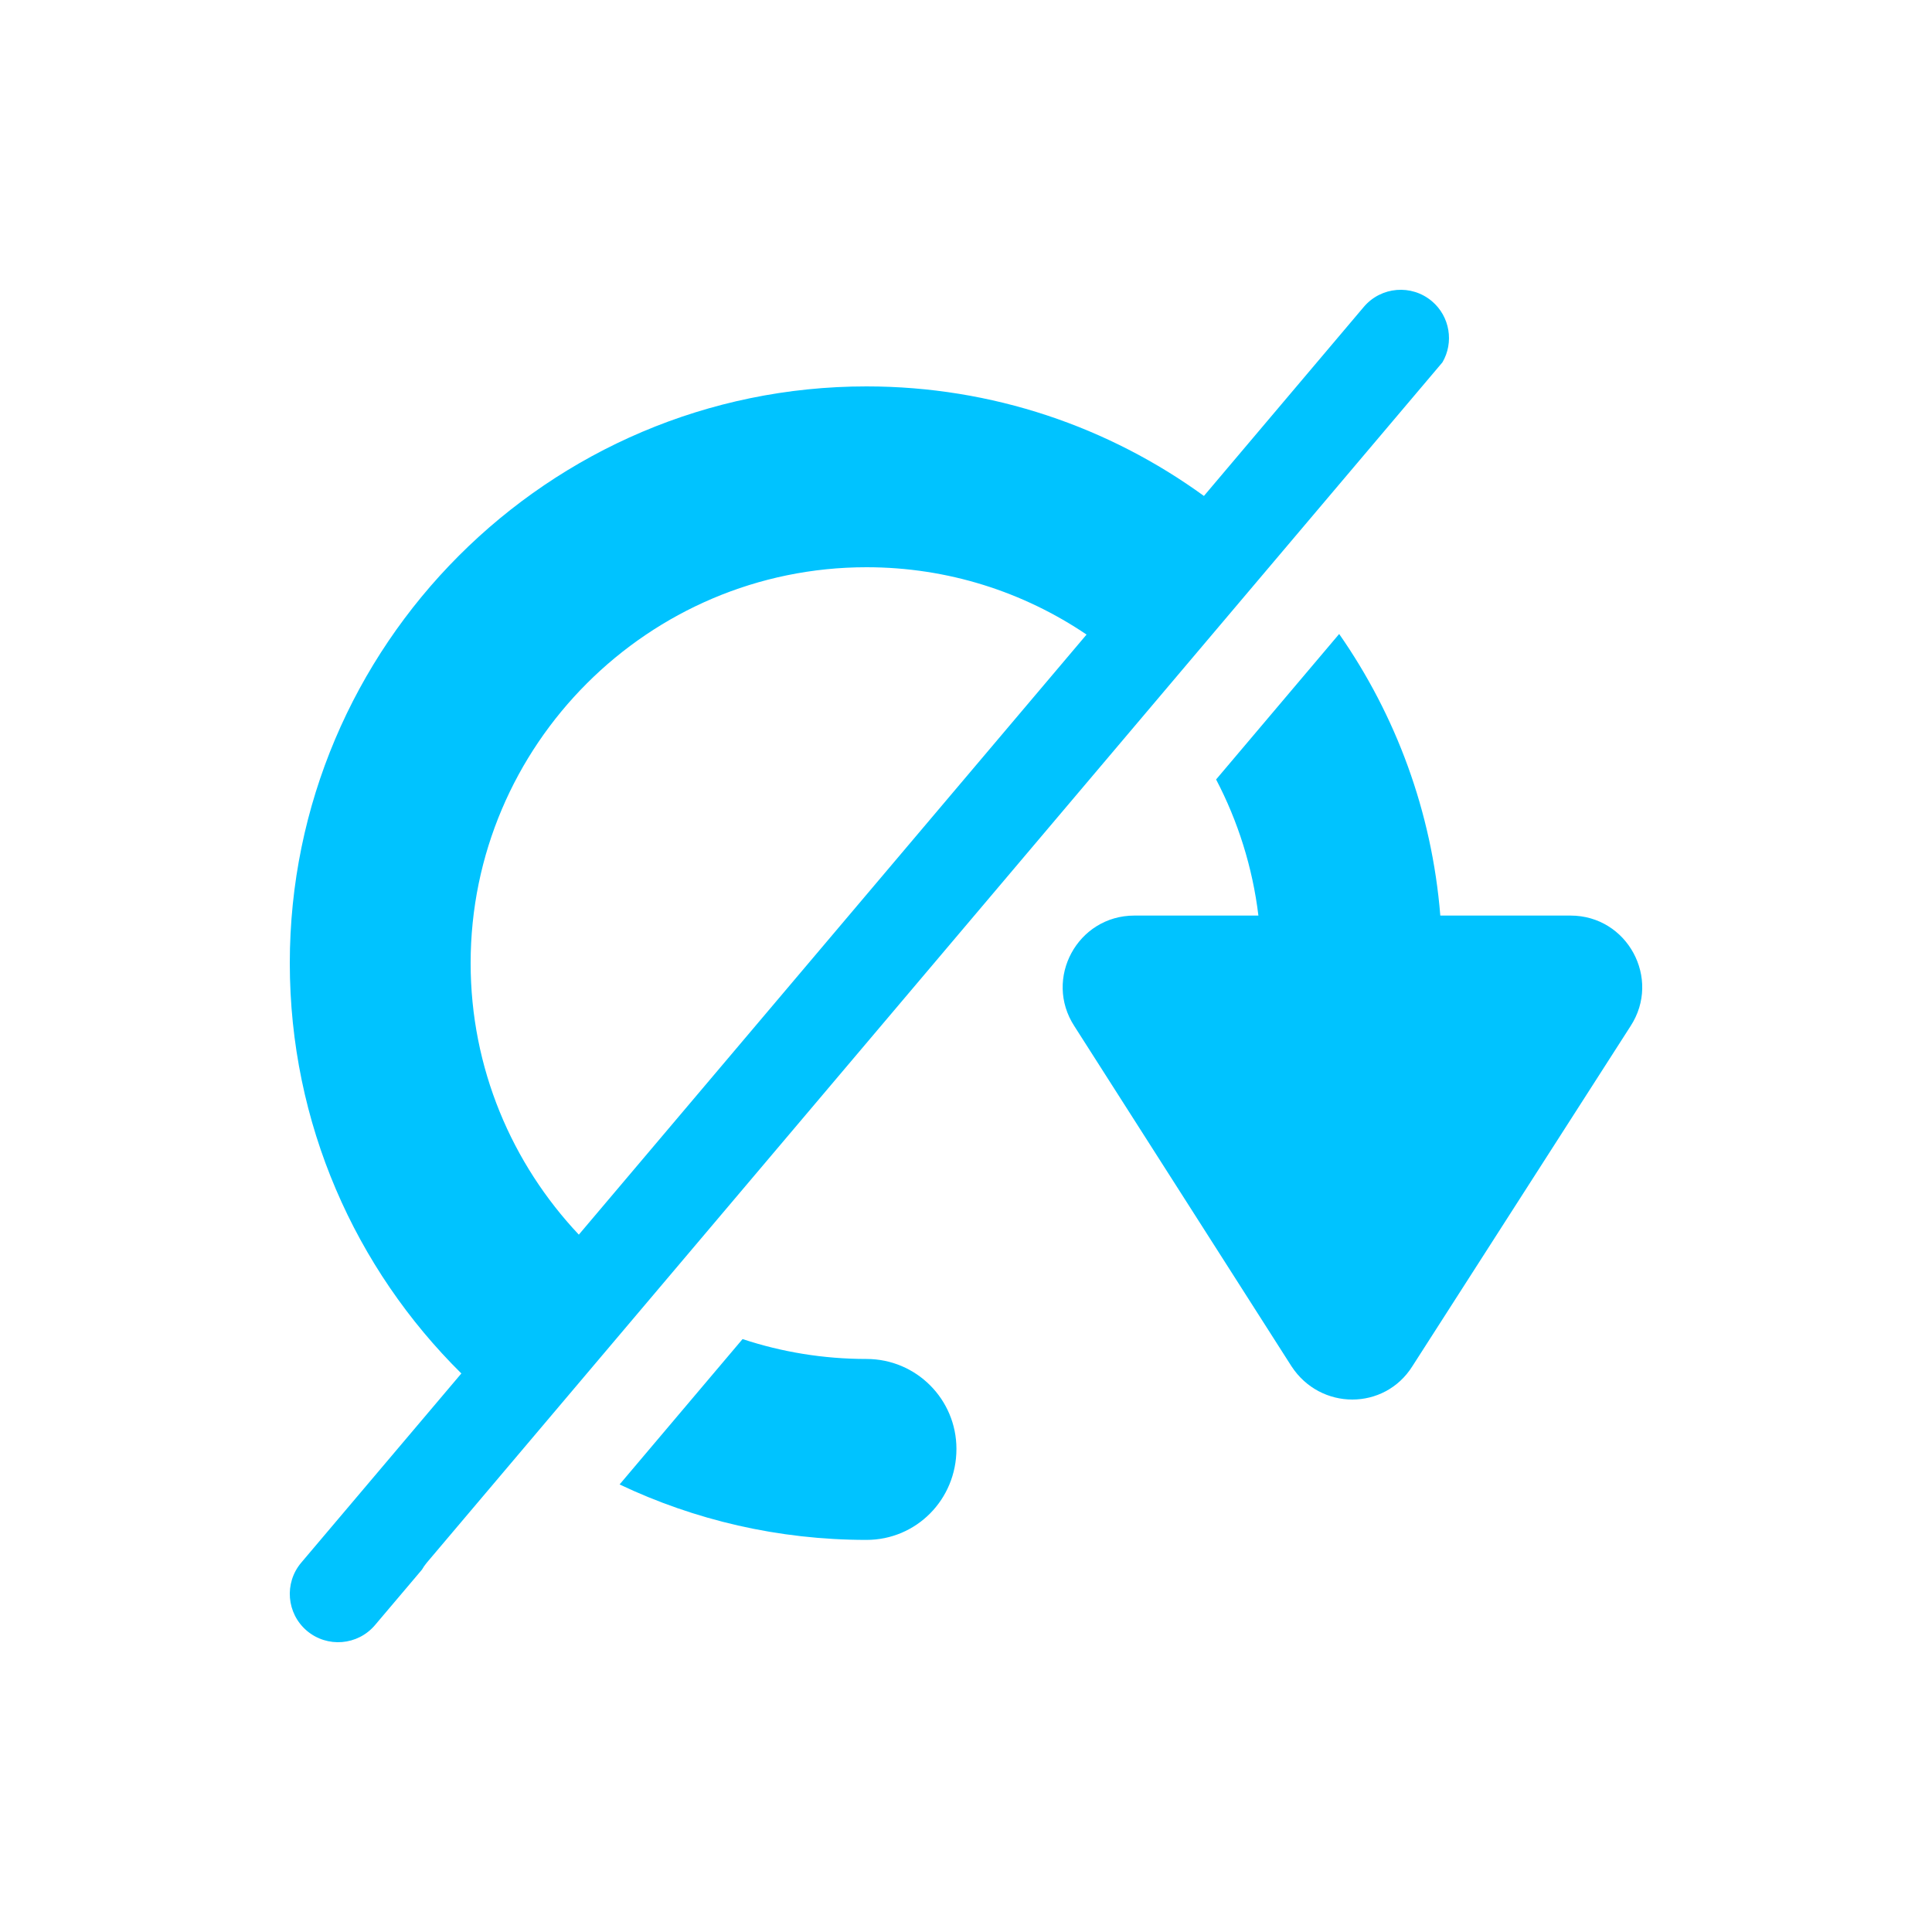
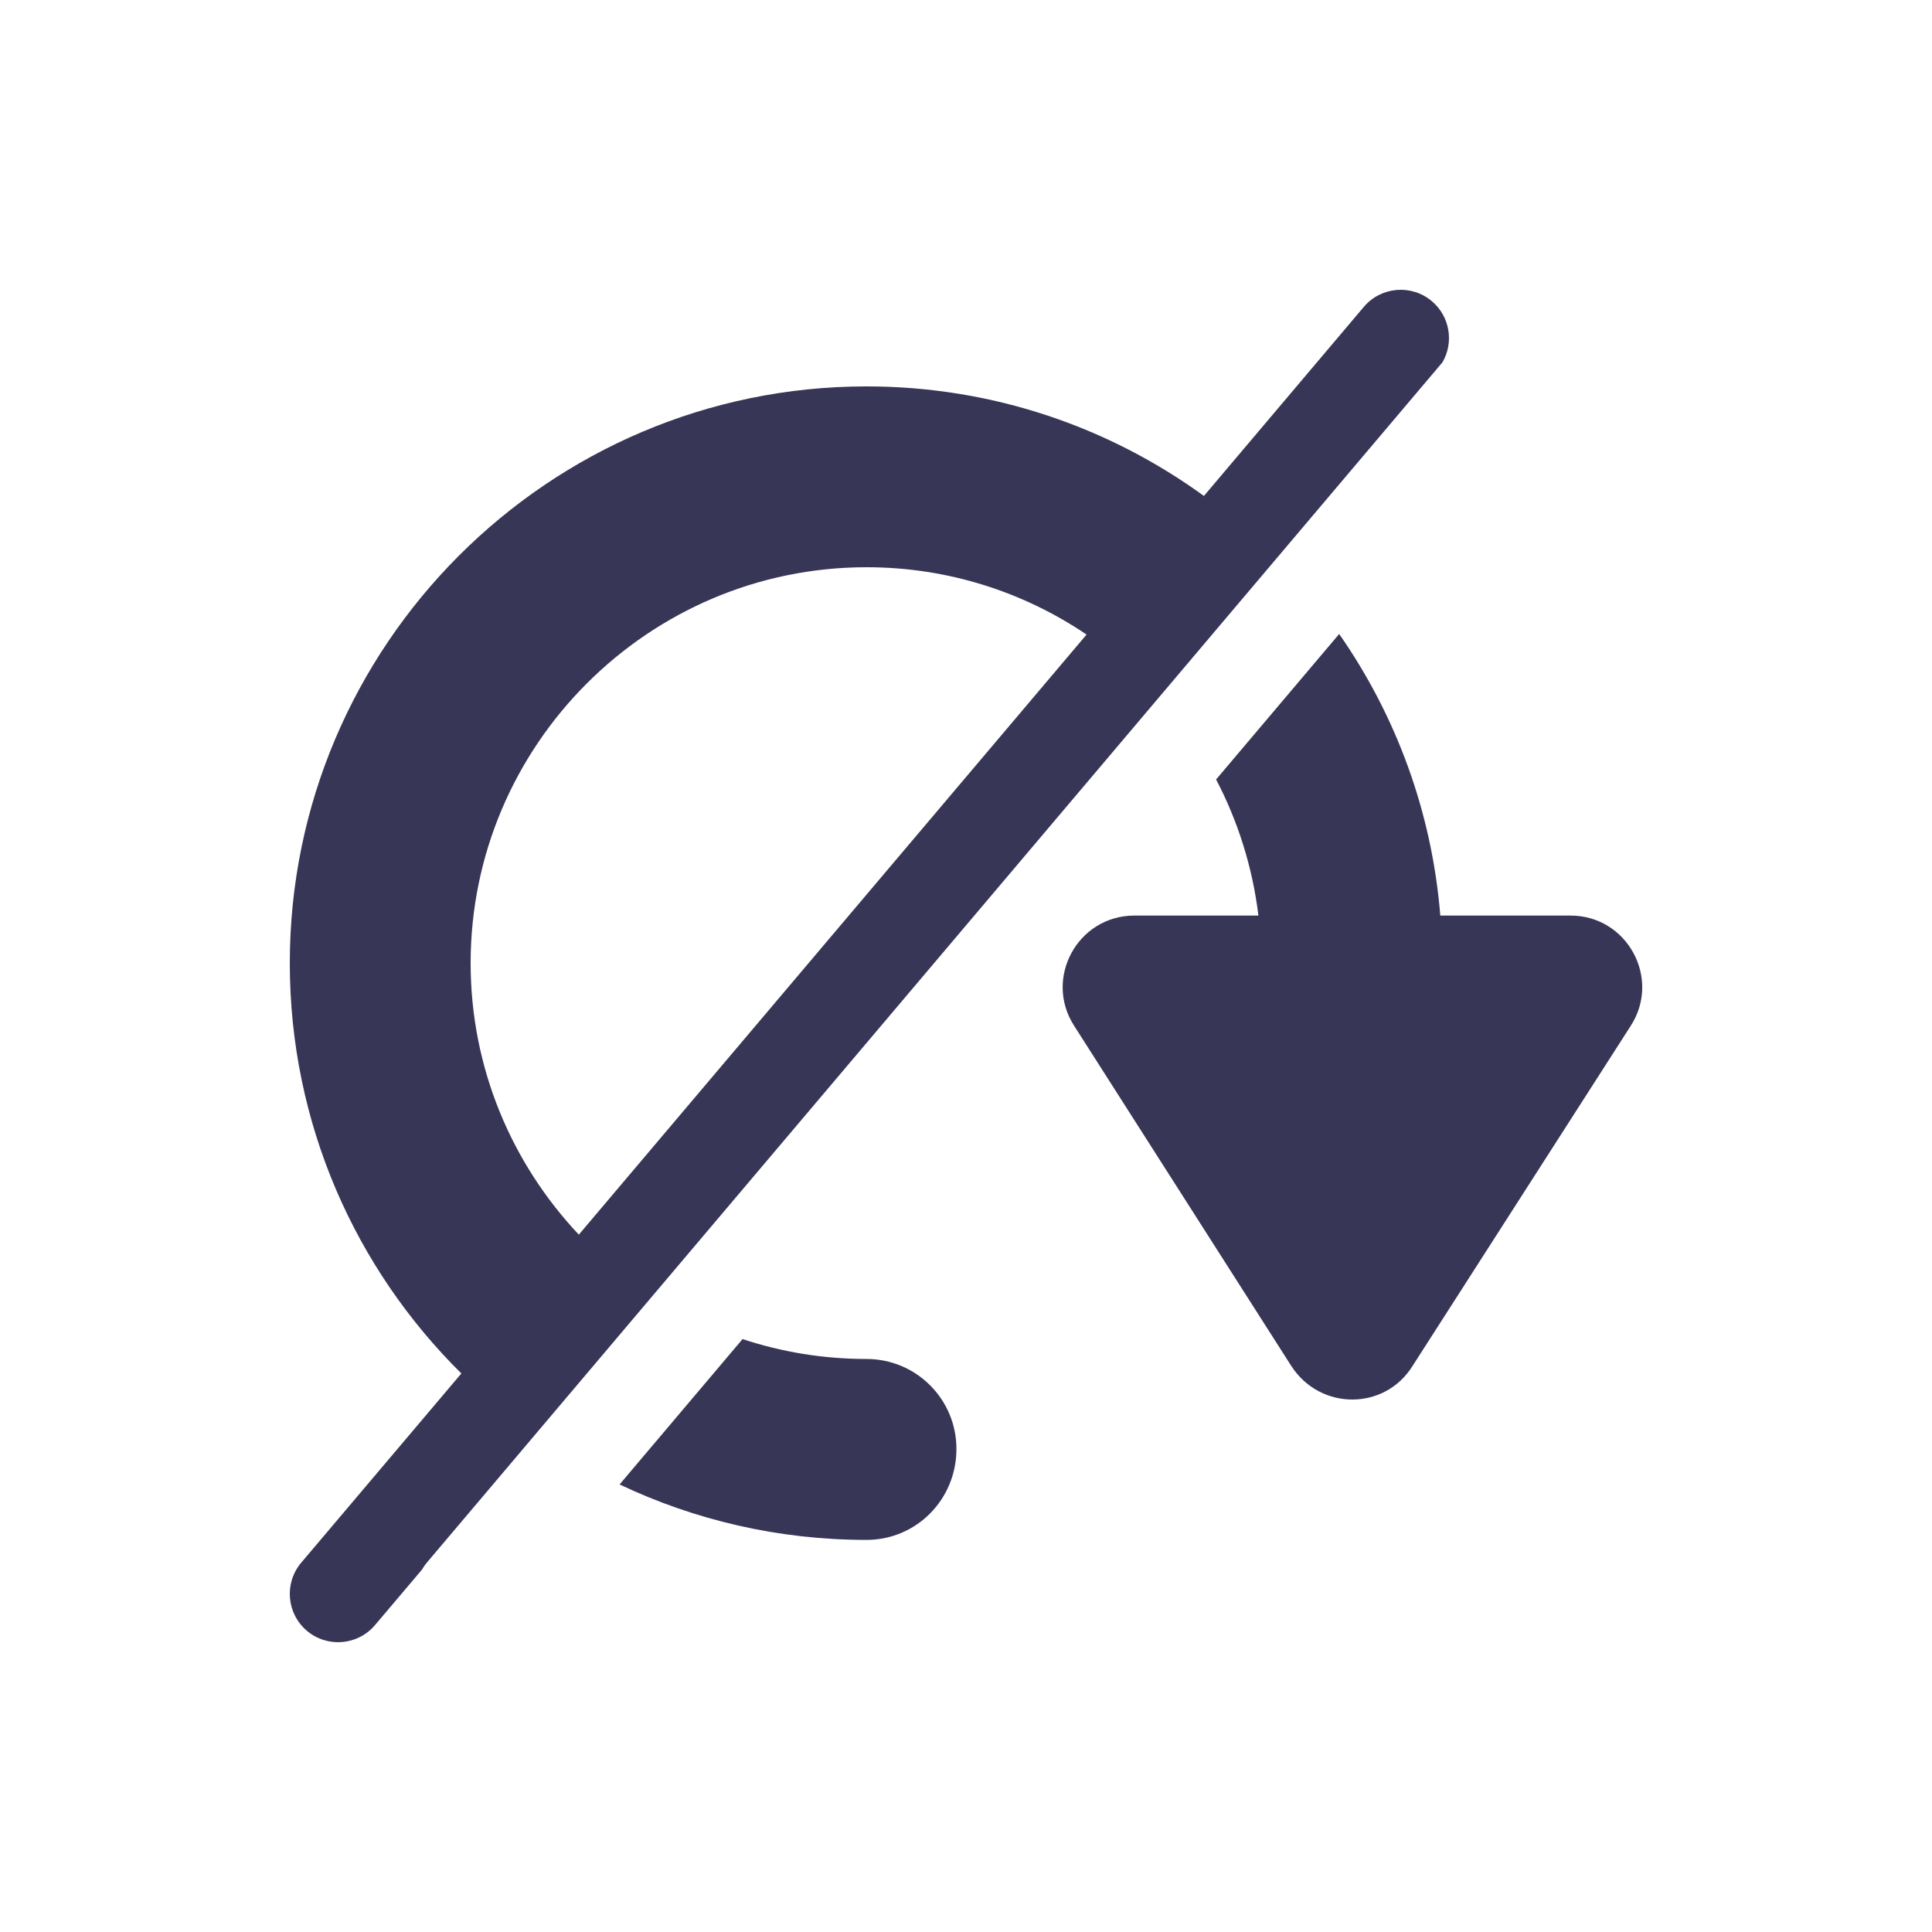
<svg xmlns="http://www.w3.org/2000/svg" width="20px" height="20px" viewBox="0 0 20 20" version="1.1">
  <defs />
  <g id="dont-rotate-active" stroke="none" stroke-width="1" fill="none" fill-rule="evenodd">
-     <path d="M12.589,8.069 L13.863,6.563 C14.449,7.403 14.823,8.401 14.91,9.478 L16.258,9.478 C16.847,9.478 17.2,10.131 16.879,10.623 L14.621,14.143 C14.332,14.603 13.669,14.603 13.369,14.143 L11.122,10.623 C10.801,10.131 11.154,9.478 11.743,9.478 L13.027,9.478 C12.966,8.975 12.814,8.499 12.589,8.069 Z M14.932,3.751 L4.418,16.177 C4.399,16.2 4.382,16.224 4.368,16.249 L3.882,16.823 C3.703,17.034 3.388,17.06 3.177,16.882 C2.966,16.703 2.94,16.388 3.118,16.177 L4.776,14.218 C3.68,13.135 3,11.632 3,9.97 C3,6.686 5.675,4 8.97,4 C10.274,4 11.481,4.421 12.463,5.134 L14.118,3.177 C14.297,2.966 14.612,2.94 14.823,3.118 C15.011,3.277 15.052,3.546 14.932,3.751 Z M6.414,15.367 L7.687,13.862 C8.091,13.996 8.523,14.068 8.97,14.068 C9.485,14.068 9.901,14.485 9.901,14.999 C9.901,15.524 9.485,15.941 8.97,15.941 C8.056,15.941 7.189,15.735 6.414,15.367 Z M11.248,6.569 C10.597,6.129 9.814,5.872 8.97,5.872 C6.714,5.872 4.872,7.713 4.872,9.97 C4.872,11.057 5.299,12.046 5.992,12.781 L11.248,6.569 Z" id="Combined-Shape" fill="#00c3ff" />
+     <path d="M12.589,8.069 L13.863,6.563 C14.449,7.403 14.823,8.401 14.91,9.478 L16.258,9.478 C16.847,9.478 17.2,10.131 16.879,10.623 L14.621,14.143 C14.332,14.603 13.669,14.603 13.369,14.143 L11.122,10.623 C10.801,10.131 11.154,9.478 11.743,9.478 L13.027,9.478 C12.966,8.975 12.814,8.499 12.589,8.069 Z M14.932,3.751 L4.418,16.177 C4.399,16.2 4.382,16.224 4.368,16.249 L3.882,16.823 C3.703,17.034 3.388,17.06 3.177,16.882 C2.966,16.703 2.94,16.388 3.118,16.177 L4.776,14.218 C3.68,13.135 3,11.632 3,9.97 C3,6.686 5.675,4 8.97,4 C10.274,4 11.481,4.421 12.463,5.134 L14.118,3.177 C14.297,2.966 14.612,2.94 14.823,3.118 C15.011,3.277 15.052,3.546 14.932,3.751 Z M6.414,15.367 L7.687,13.862 C8.091,13.996 8.523,14.068 8.97,14.068 C9.485,14.068 9.901,14.485 9.901,14.999 C9.901,15.524 9.485,15.941 8.97,15.941 C8.056,15.941 7.189,15.735 6.414,15.367 Z M11.248,6.569 C10.597,6.129 9.814,5.872 8.97,5.872 C6.714,5.872 4.872,7.713 4.872,9.97 C4.872,11.057 5.299,12.046 5.992,12.781 L11.248,6.569 Z" id="Combined-Shape" fill="#383657" />
  </g>
</svg>
